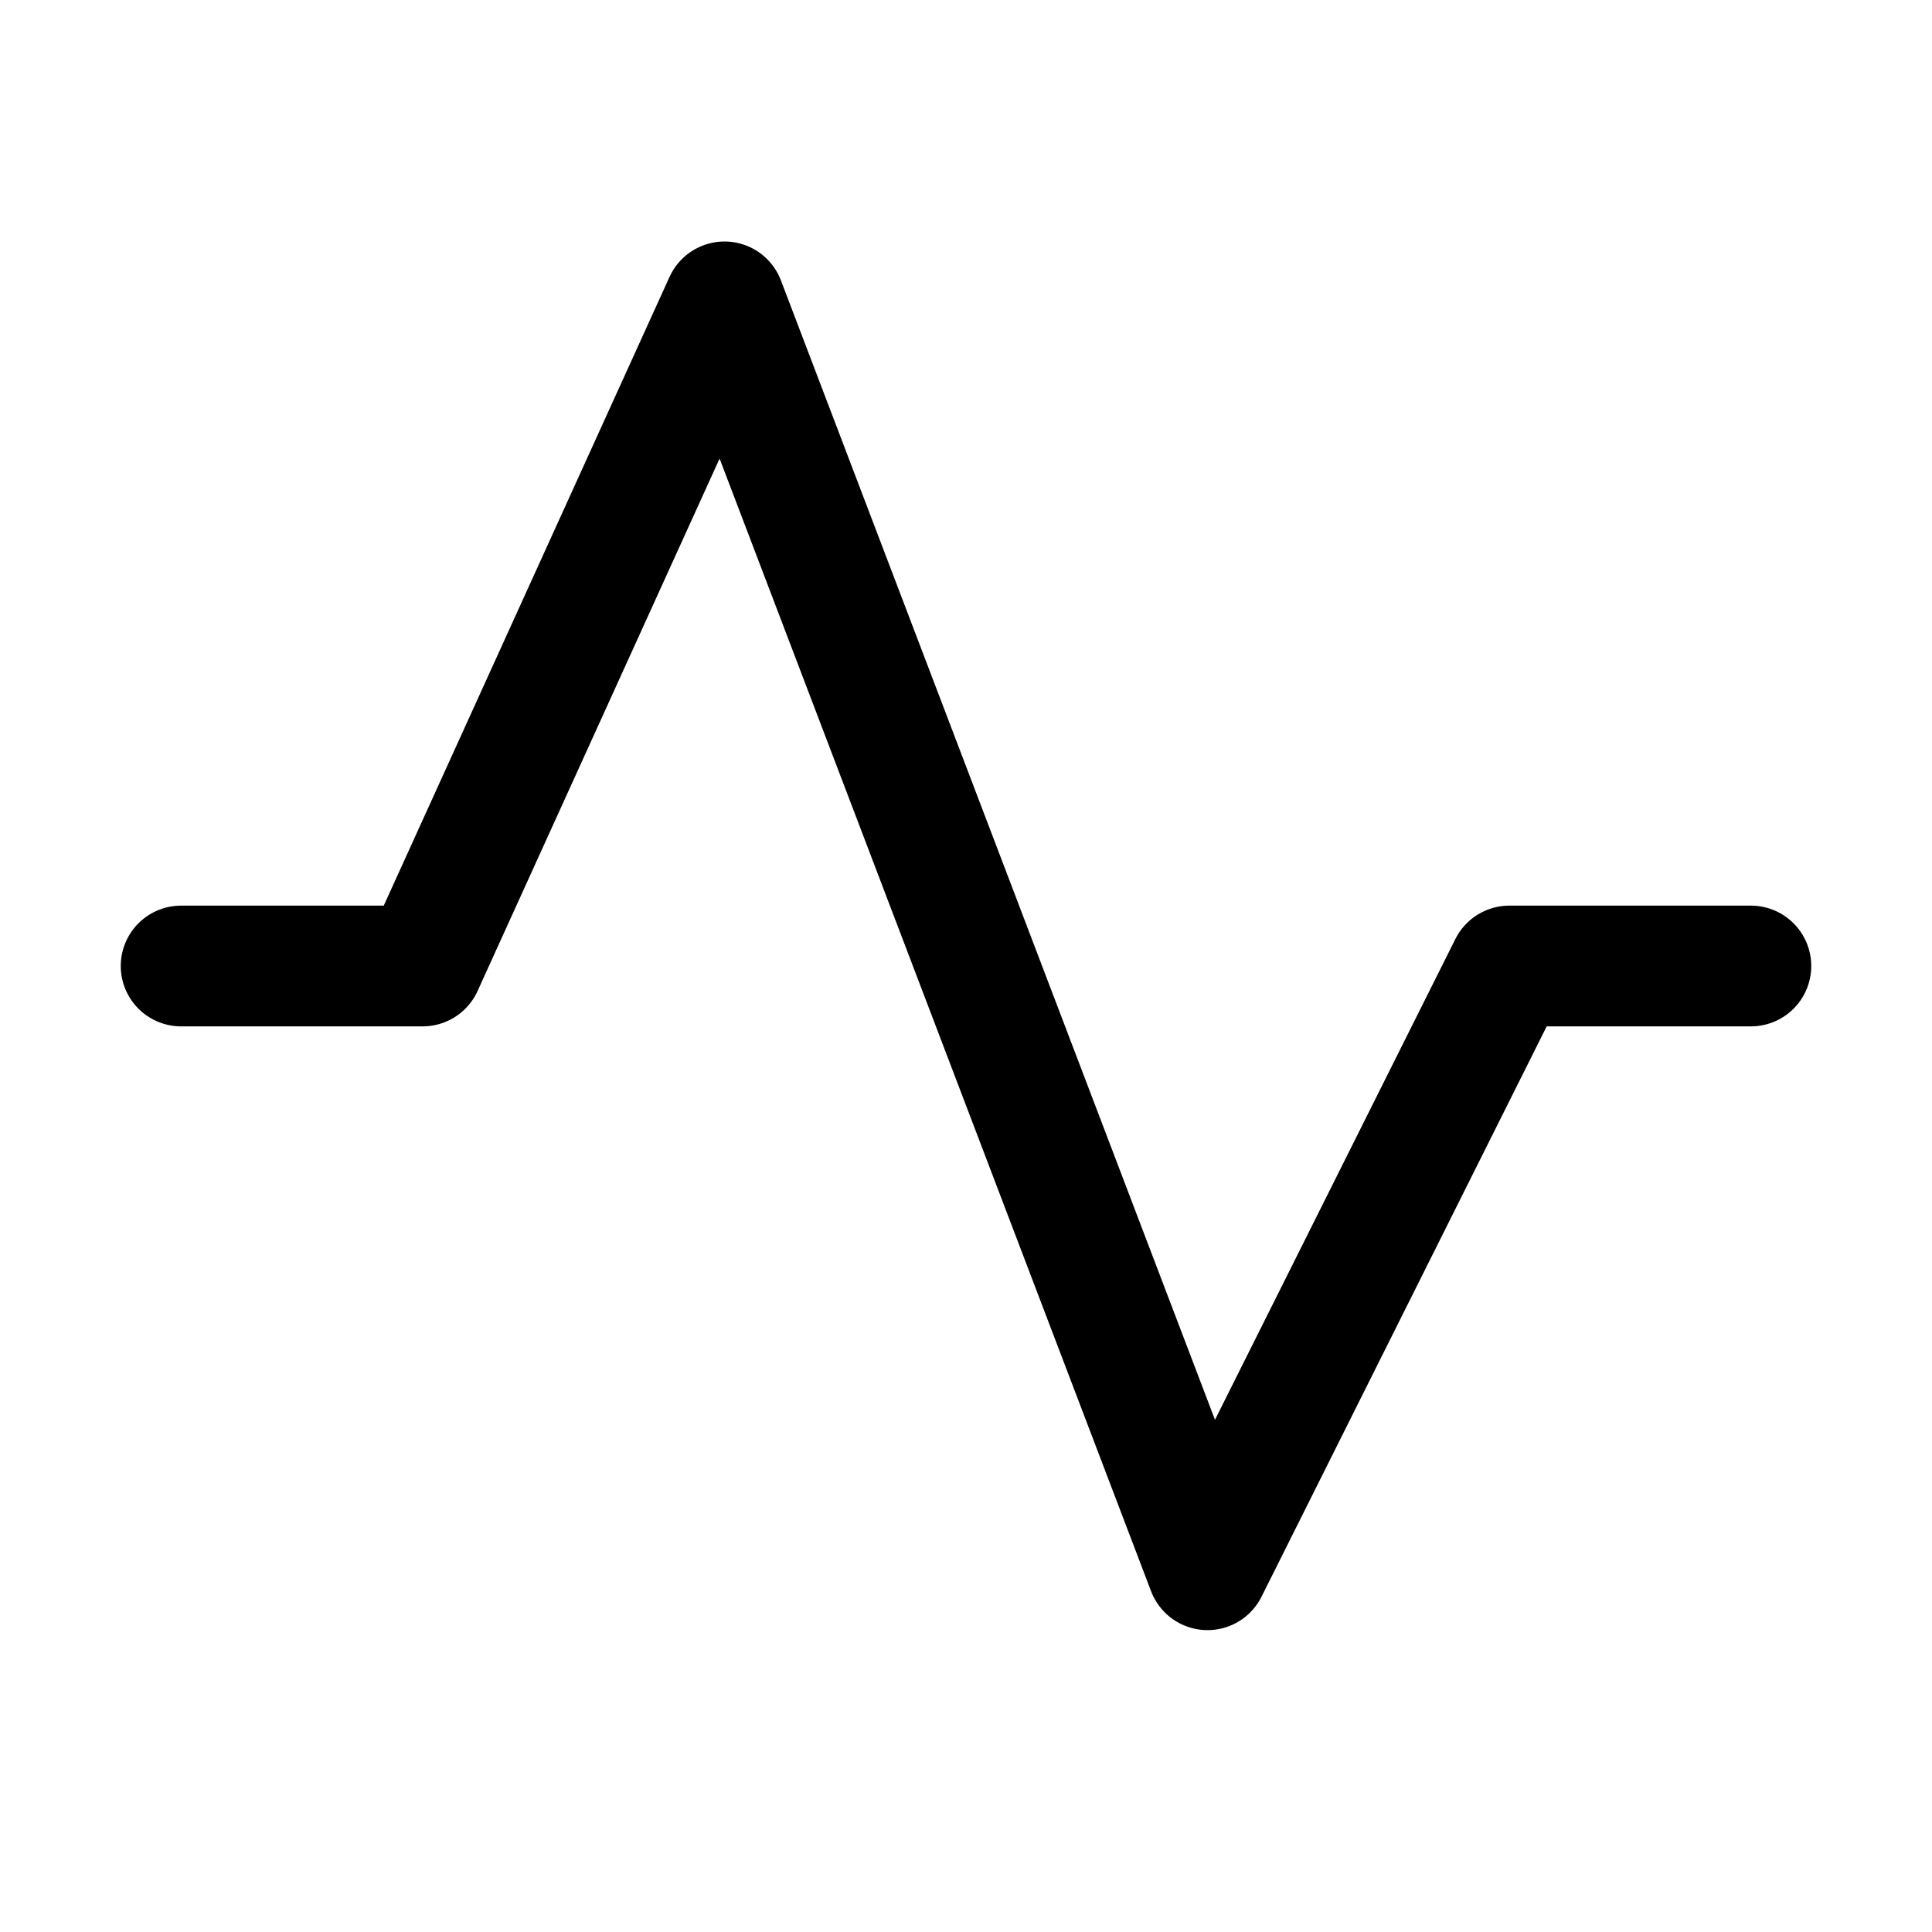
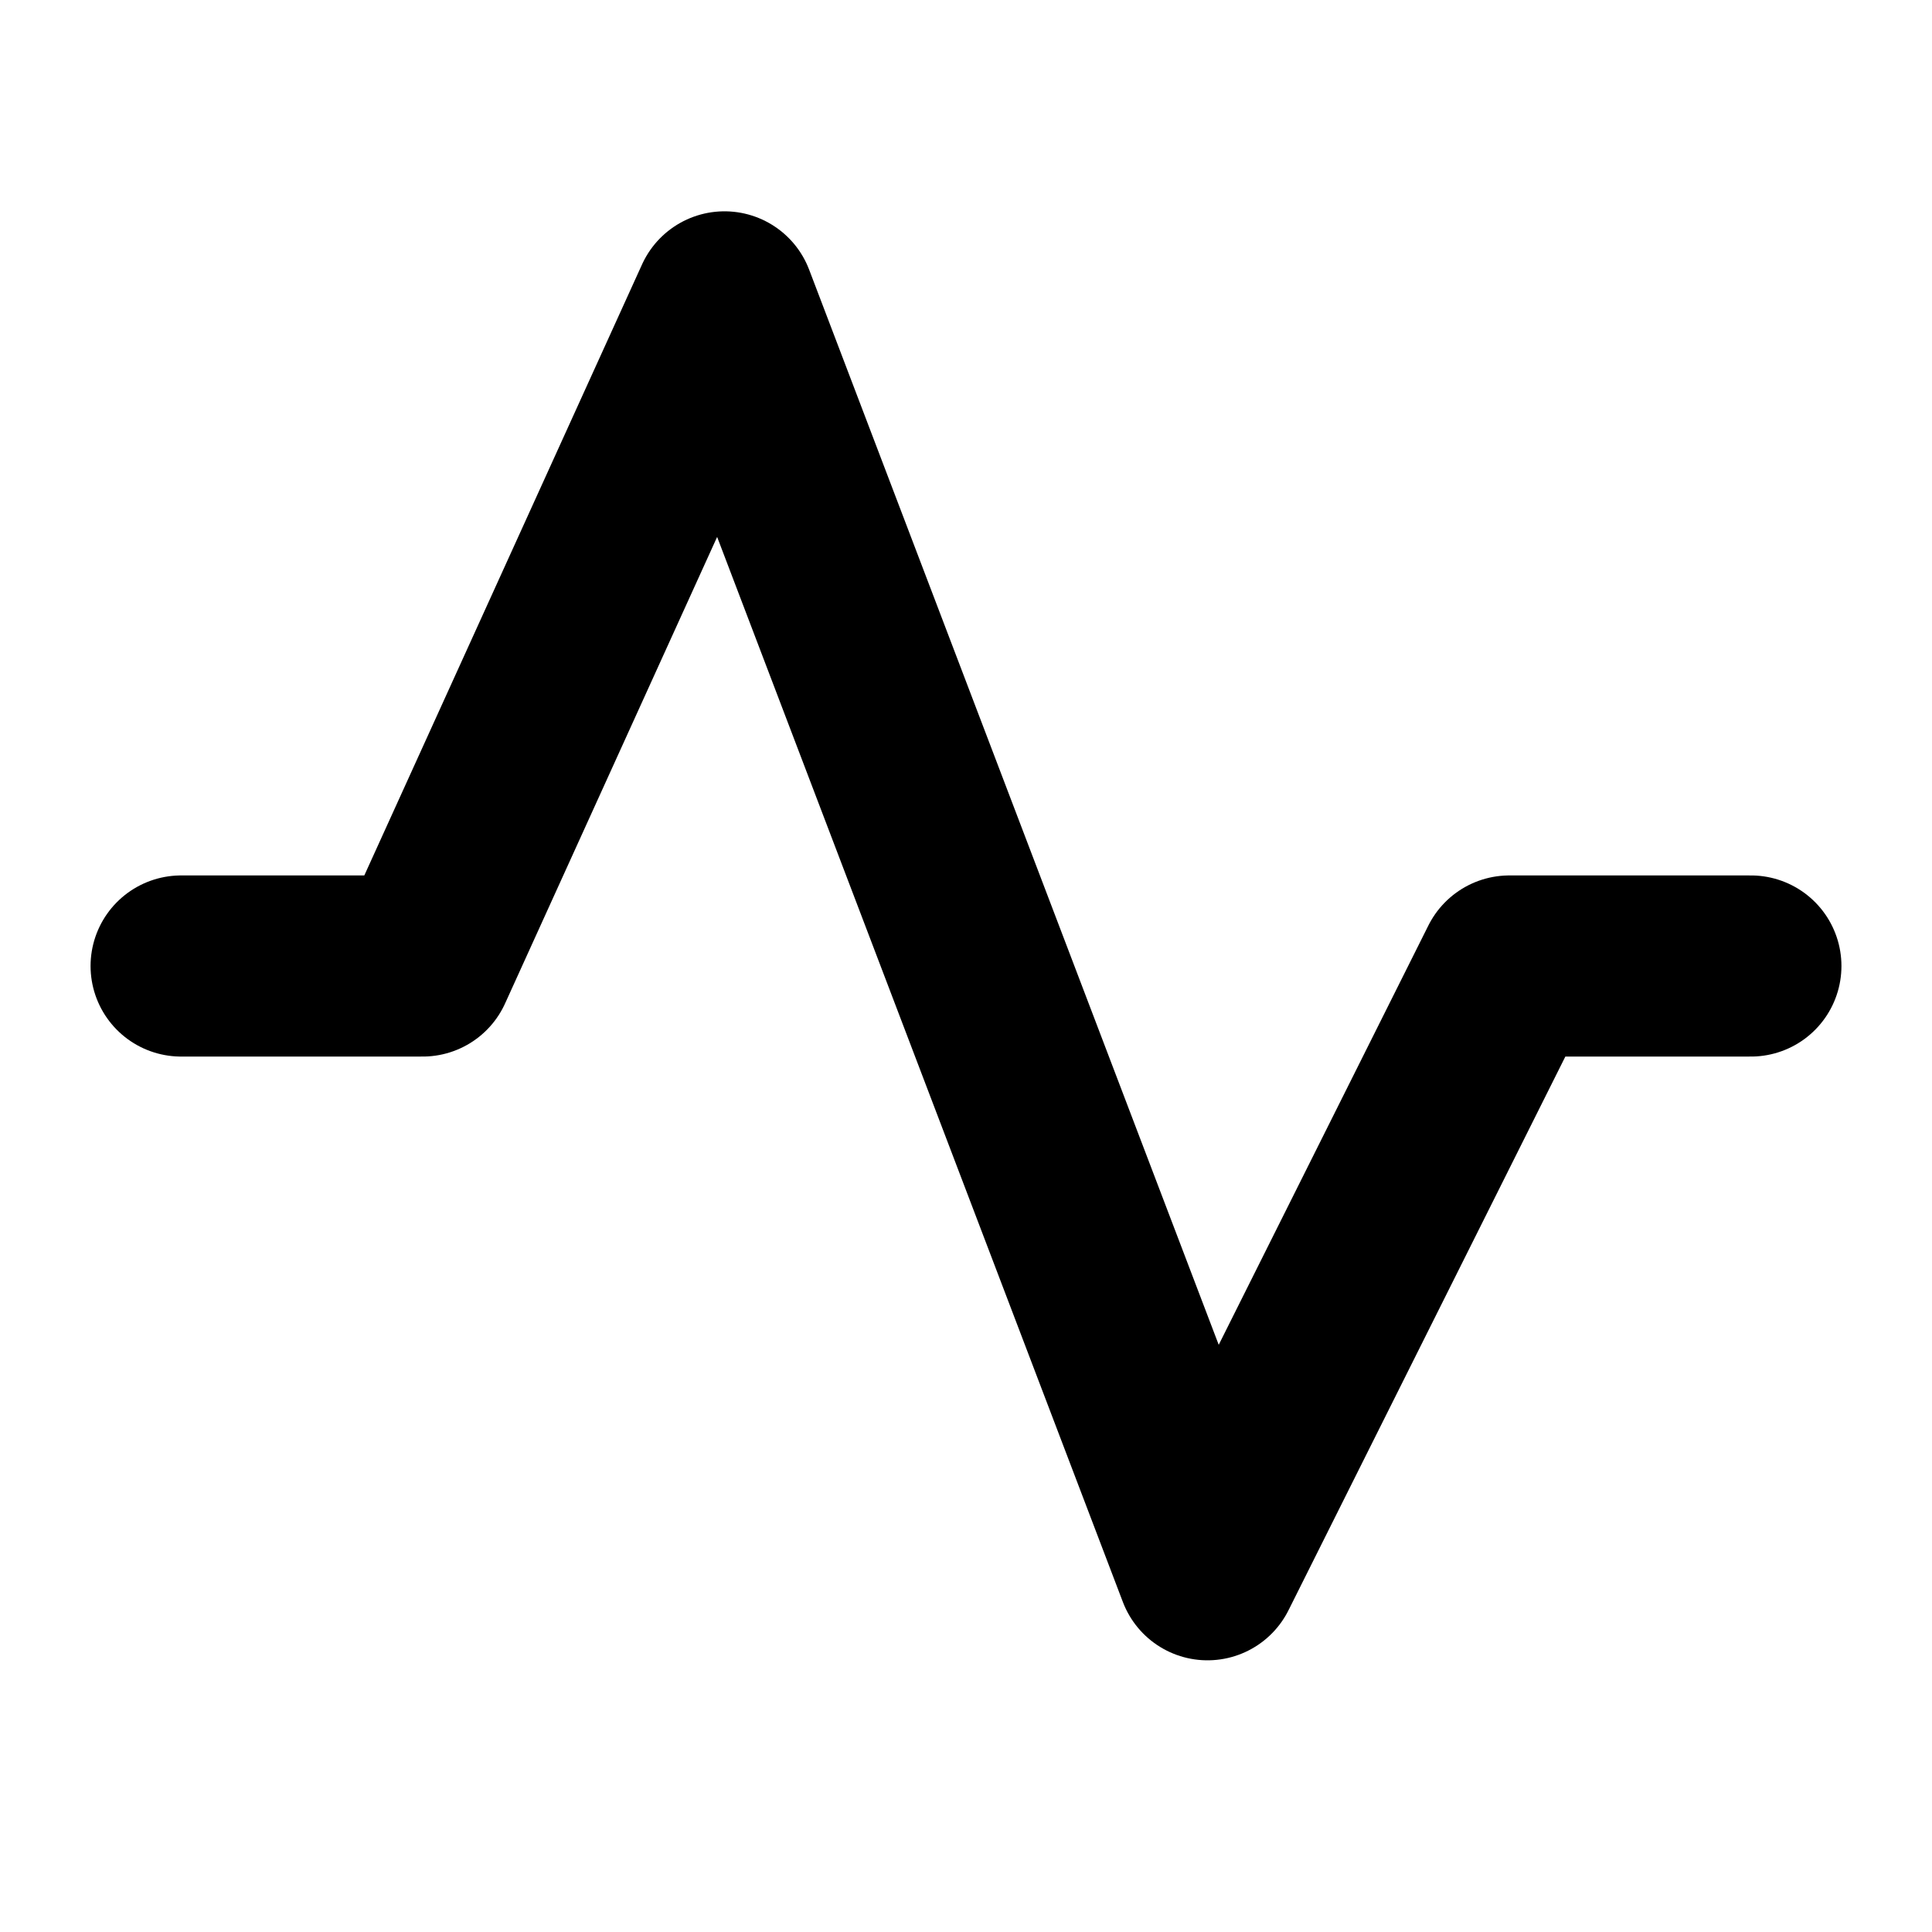
<svg xmlns="http://www.w3.org/2000/svg" viewBox="0 0 256 256">
  <rect width="256" height="256" fill="none" />
-   <polyline points="24 128 56 128 96 40 160 208 200 128 232 128" fill="none" stroke="#000" stroke-linecap="round" stroke-linejoin="round" stroke-width="16" />
+   <polyline points="24 128 56 128 96 40 160 208 200 128 232 128" fill="none" stroke="#000" stroke-linecap="round" stroke-linejoin="round" stroke-width="24" />
</svg>
